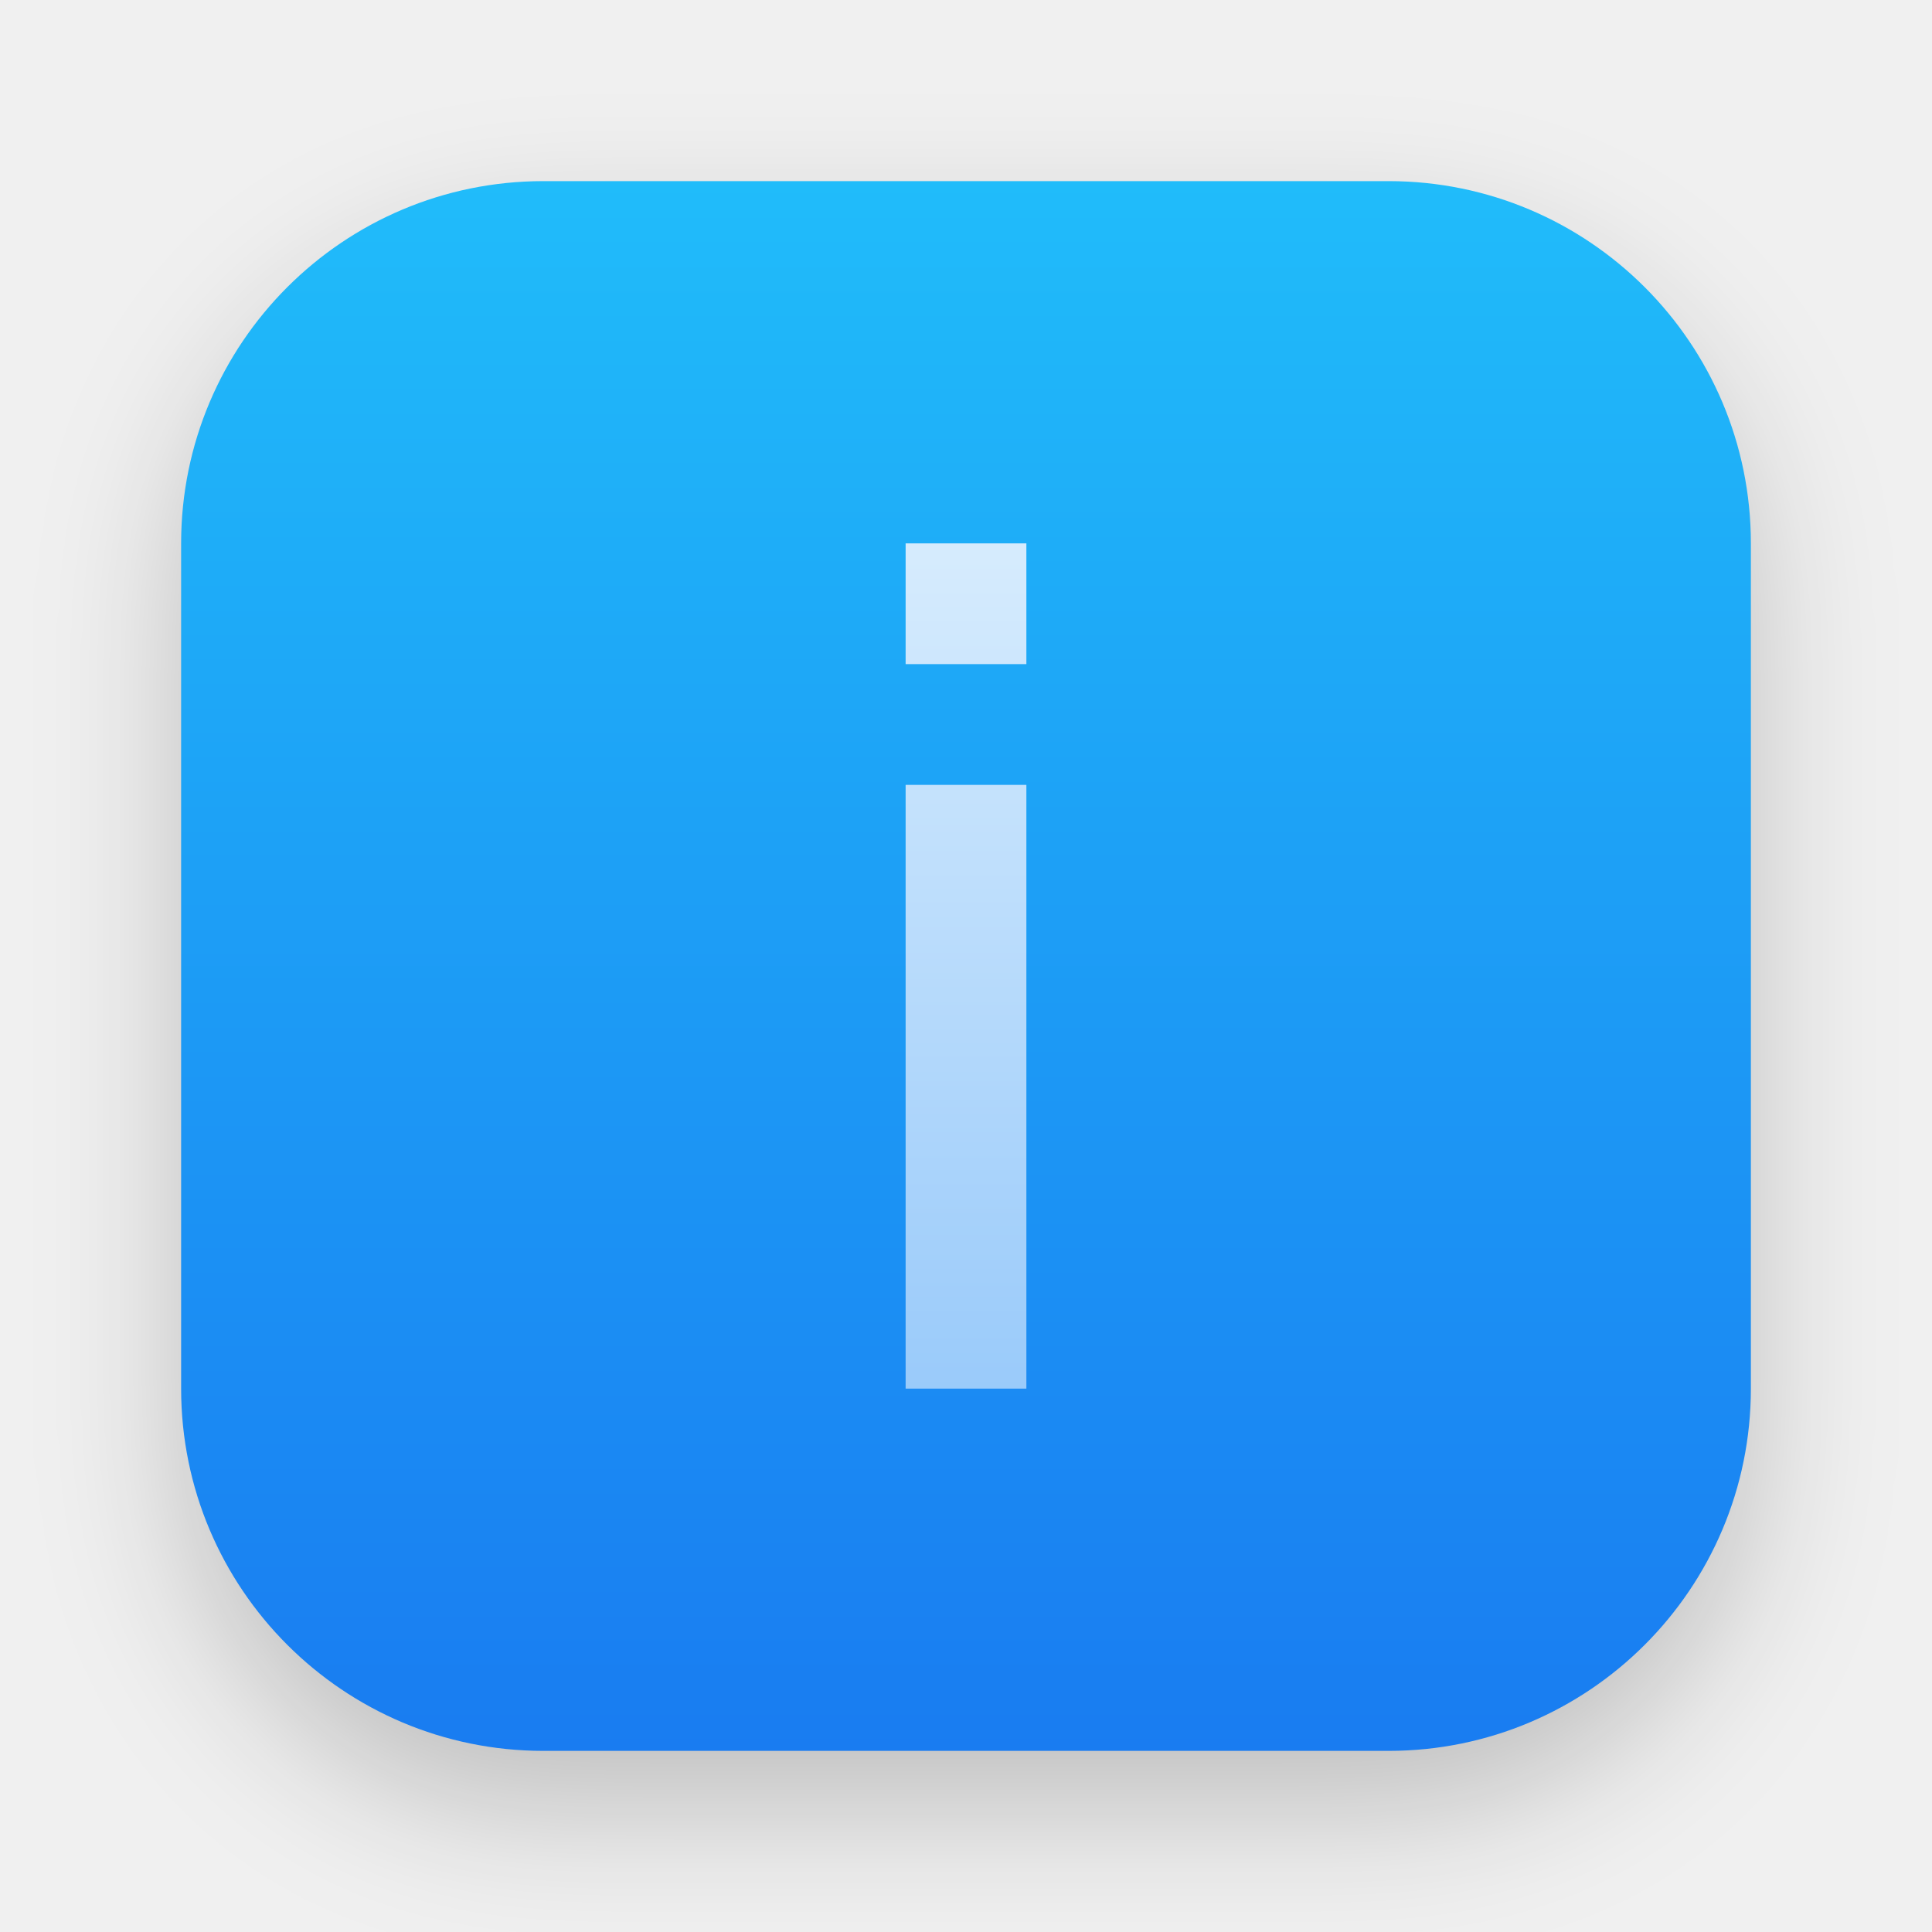
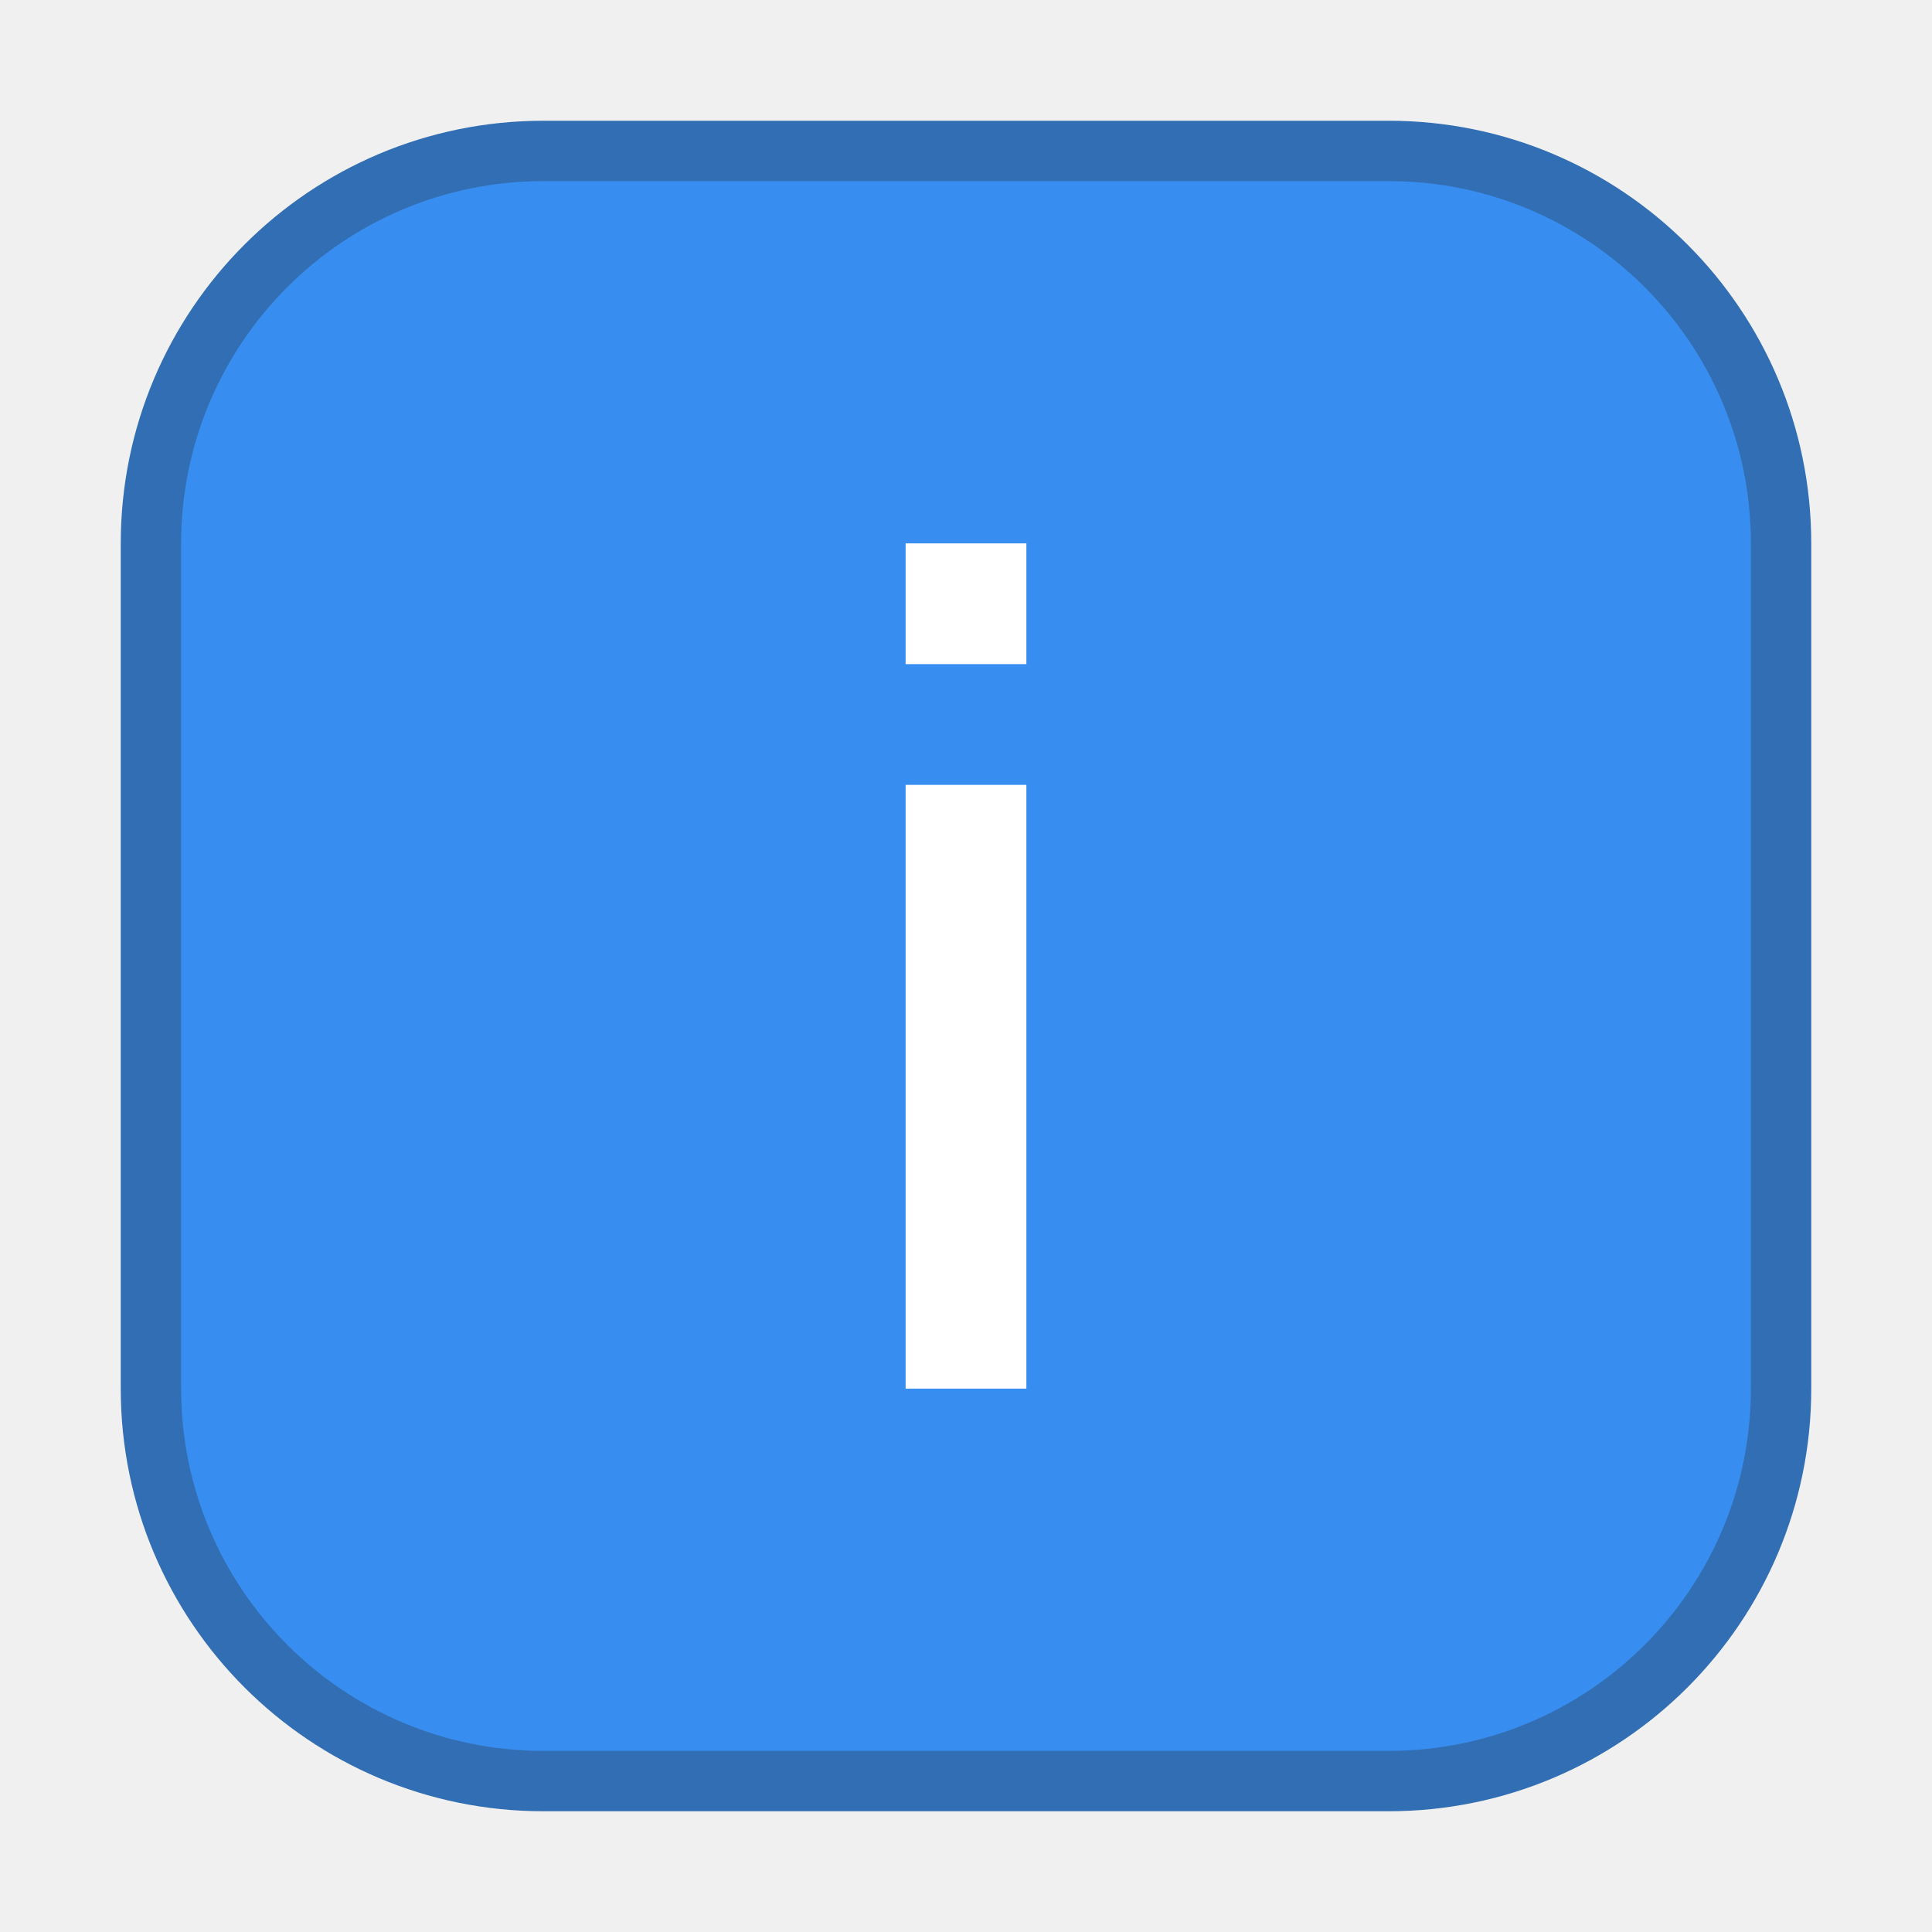
<svg xmlns="http://www.w3.org/2000/svg" width="32" height="32" version="1.1">
  <defs>
-     <linearGradient id="linearGradient4149" x2="0" y1="545.8" y2="517.8" gradientTransform="matrix(.92857 0 0 .92857 28.612 37.986)" gradientUnits="userSpaceOnUse">
+     <linearGradient x2="0" y1="545.8" y2="517.8" gradientTransform="matrix(.92857 0 0 .92857 28.612 37.986)" gradientUnits="userSpaceOnUse">
      <stop stop-color="#197cf1" offset="0" />
      <stop stop-color="#20bcfa" offset="1" />
    </linearGradient>
-     <linearGradient id="linearGradient4144" x2="0" y1="30" y2="2" gradientUnits="userSpaceOnUse">
+     <linearGradient x2="0" y1="30" y2="2" gradientUnits="userSpaceOnUse">
      <stop stop-color="#7cbaf8" offset="0" />
      <stop stop-color="#f4fcff" offset="1" />
    </linearGradient>
-     <filter id="filter853" x="-.108" y="-.108" width="1.216" height="1.216" color-interpolation-filters="sRGB">
+     <filter x="-.108" y="-.108" width="1.216" height="1.216" color-interpolation-filters="sRGB">
      <feGaussianBlur stdDeviation="1.17" />
    </filter>
  </defs>
  <g transform="translate(-384.57 -515.8)">
-     <rect x="387.57" y="519.8" width="26" height="26" rx="6" ry="6" filter="url(#filter853)" opacity=".2" />
-     <rect x="387.57" y="518.8" width="26" height="26" rx="6" ry="6" fill="url(#linearGradient4149)" />
-     <path transform="translate(384.57 515.8)" d="m15 9v2h2v-2zm0 4v10h2v-10z" fill="url(#linearGradient4144)" />
+     <rect x="387.57" y="518.8" width="26" height="26" rx="6" ry="6" fill="#388ef0" stroke="#326eb3" stroke-width="2" />
+     <rect x="387.57" y="518.8" width="26" height="26" rx="6" ry="6" fill="#388ef0" />
+     <path transform="translate(384.57 515.8)" d="m15 9v2h2v-2zm0 4v10h2v-10z" fill="#ffffff" />
  </g>
</svg>
